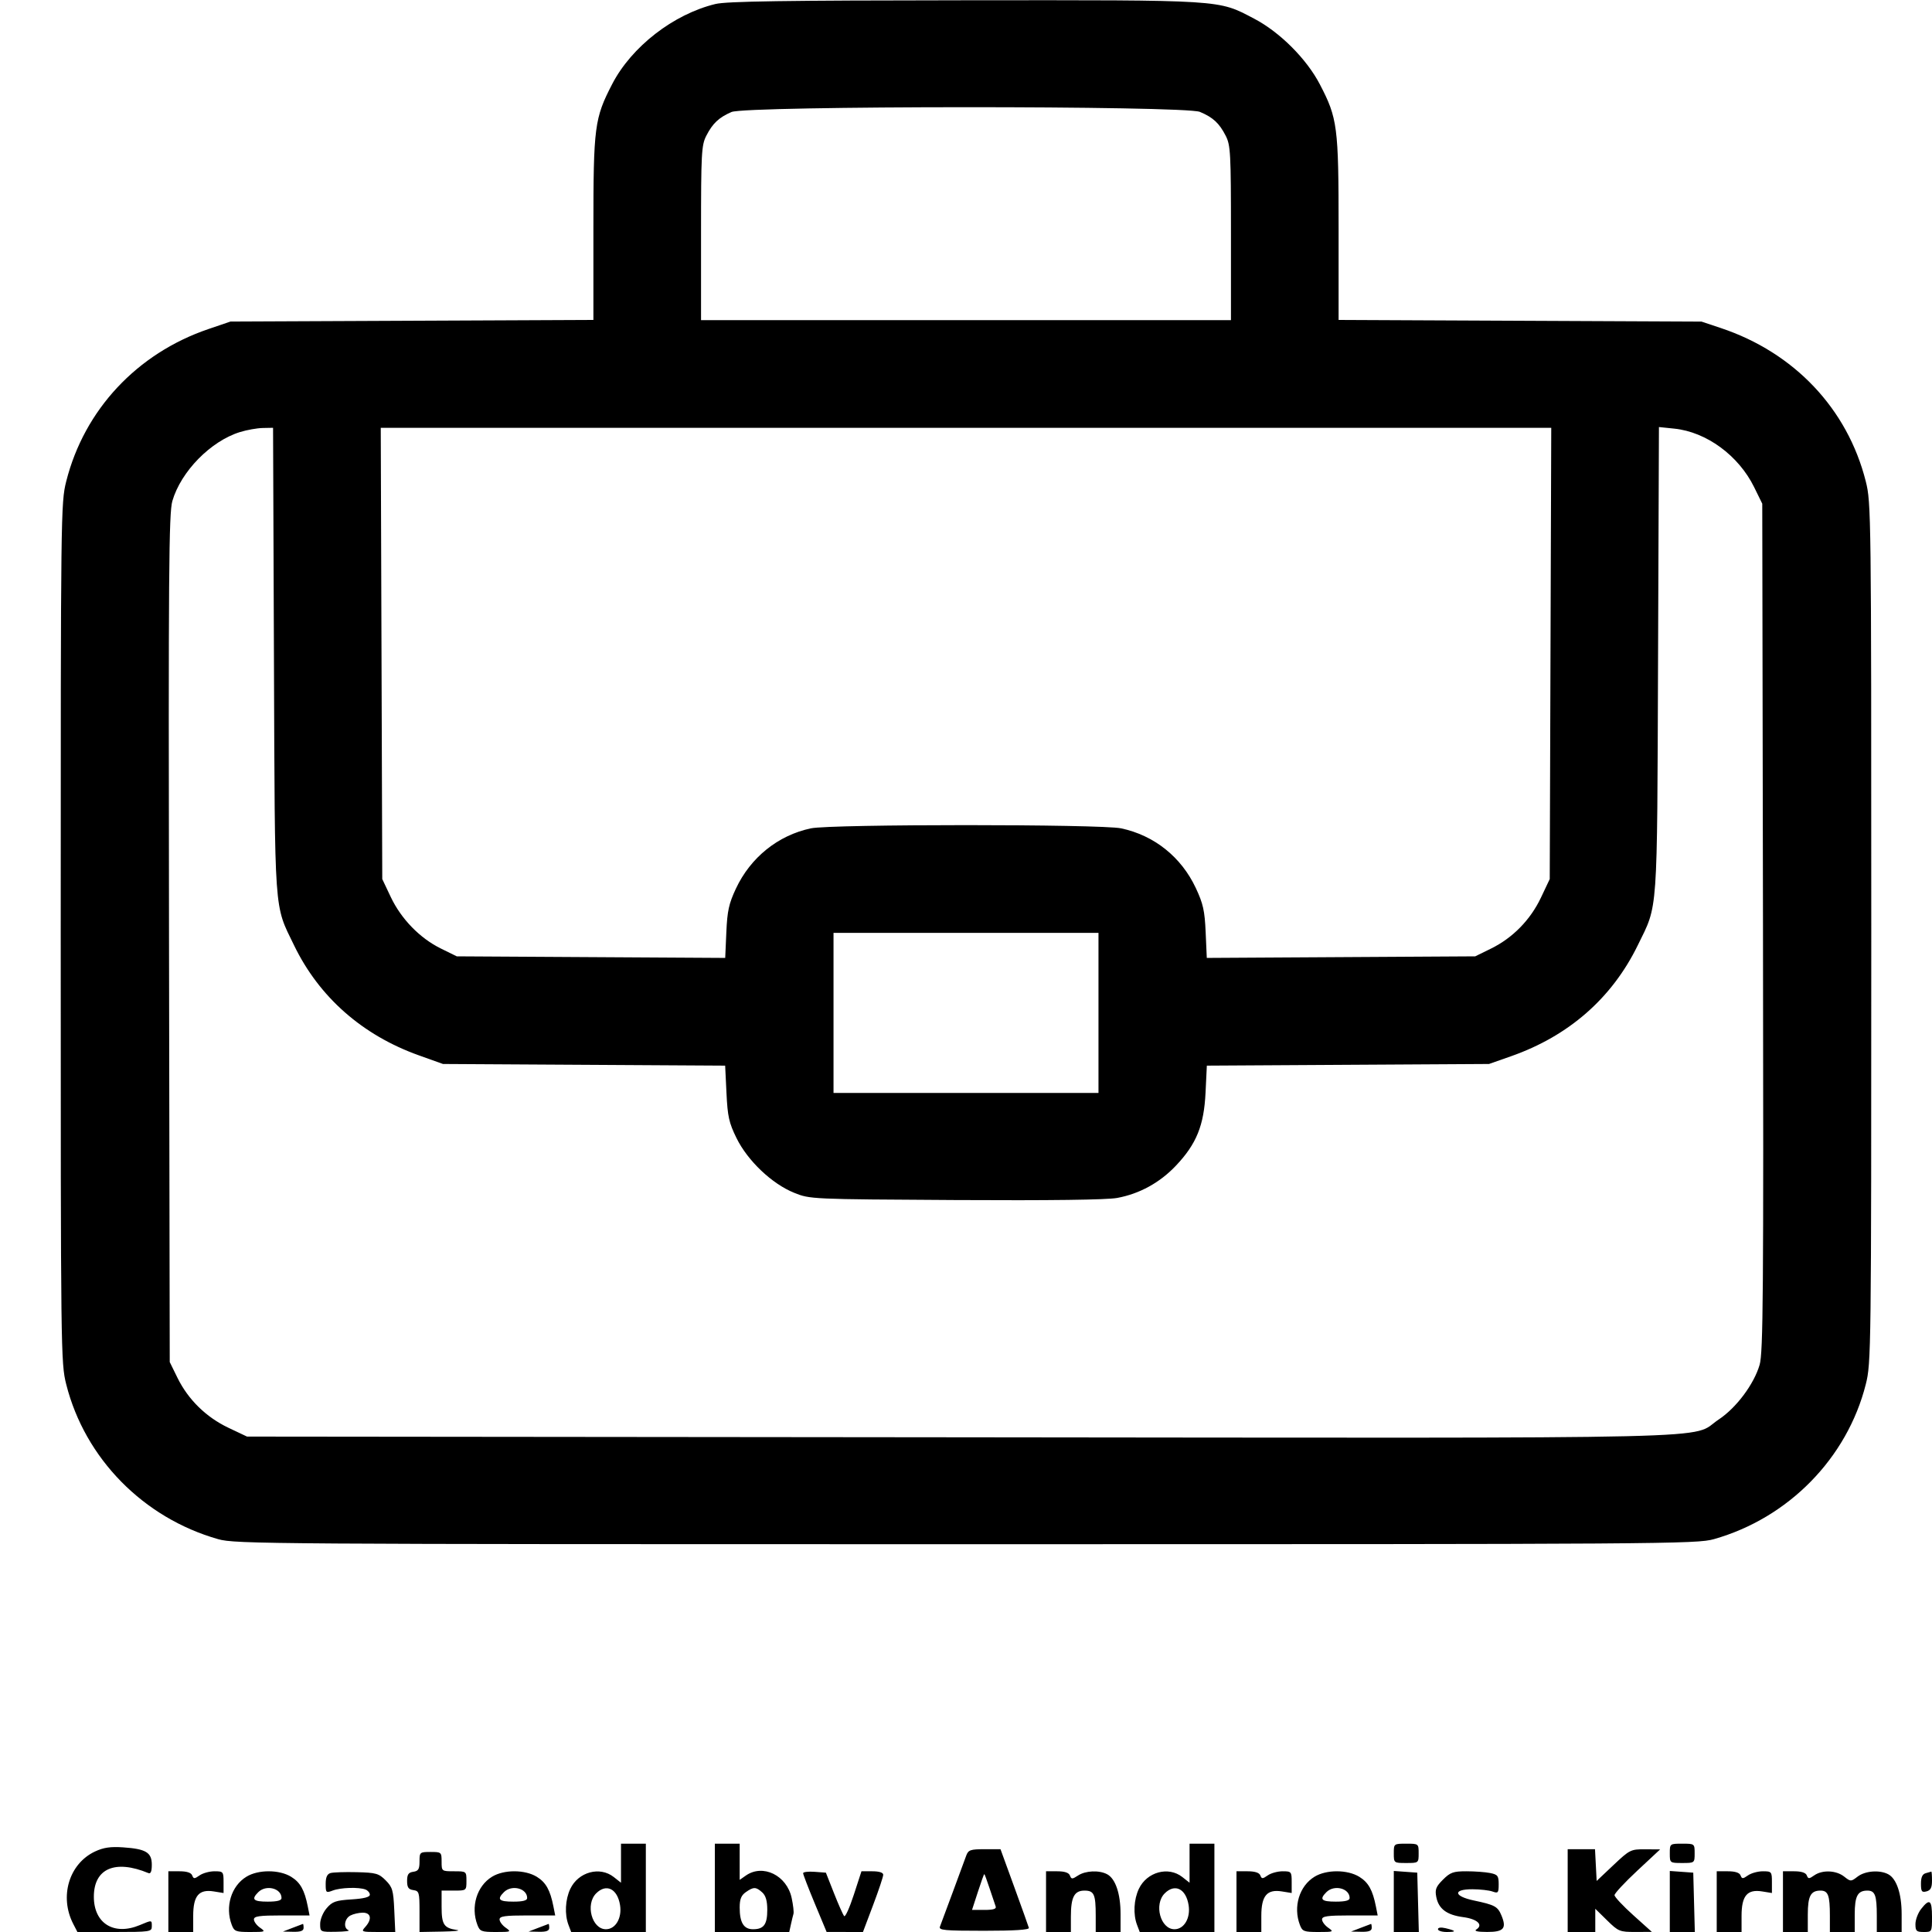
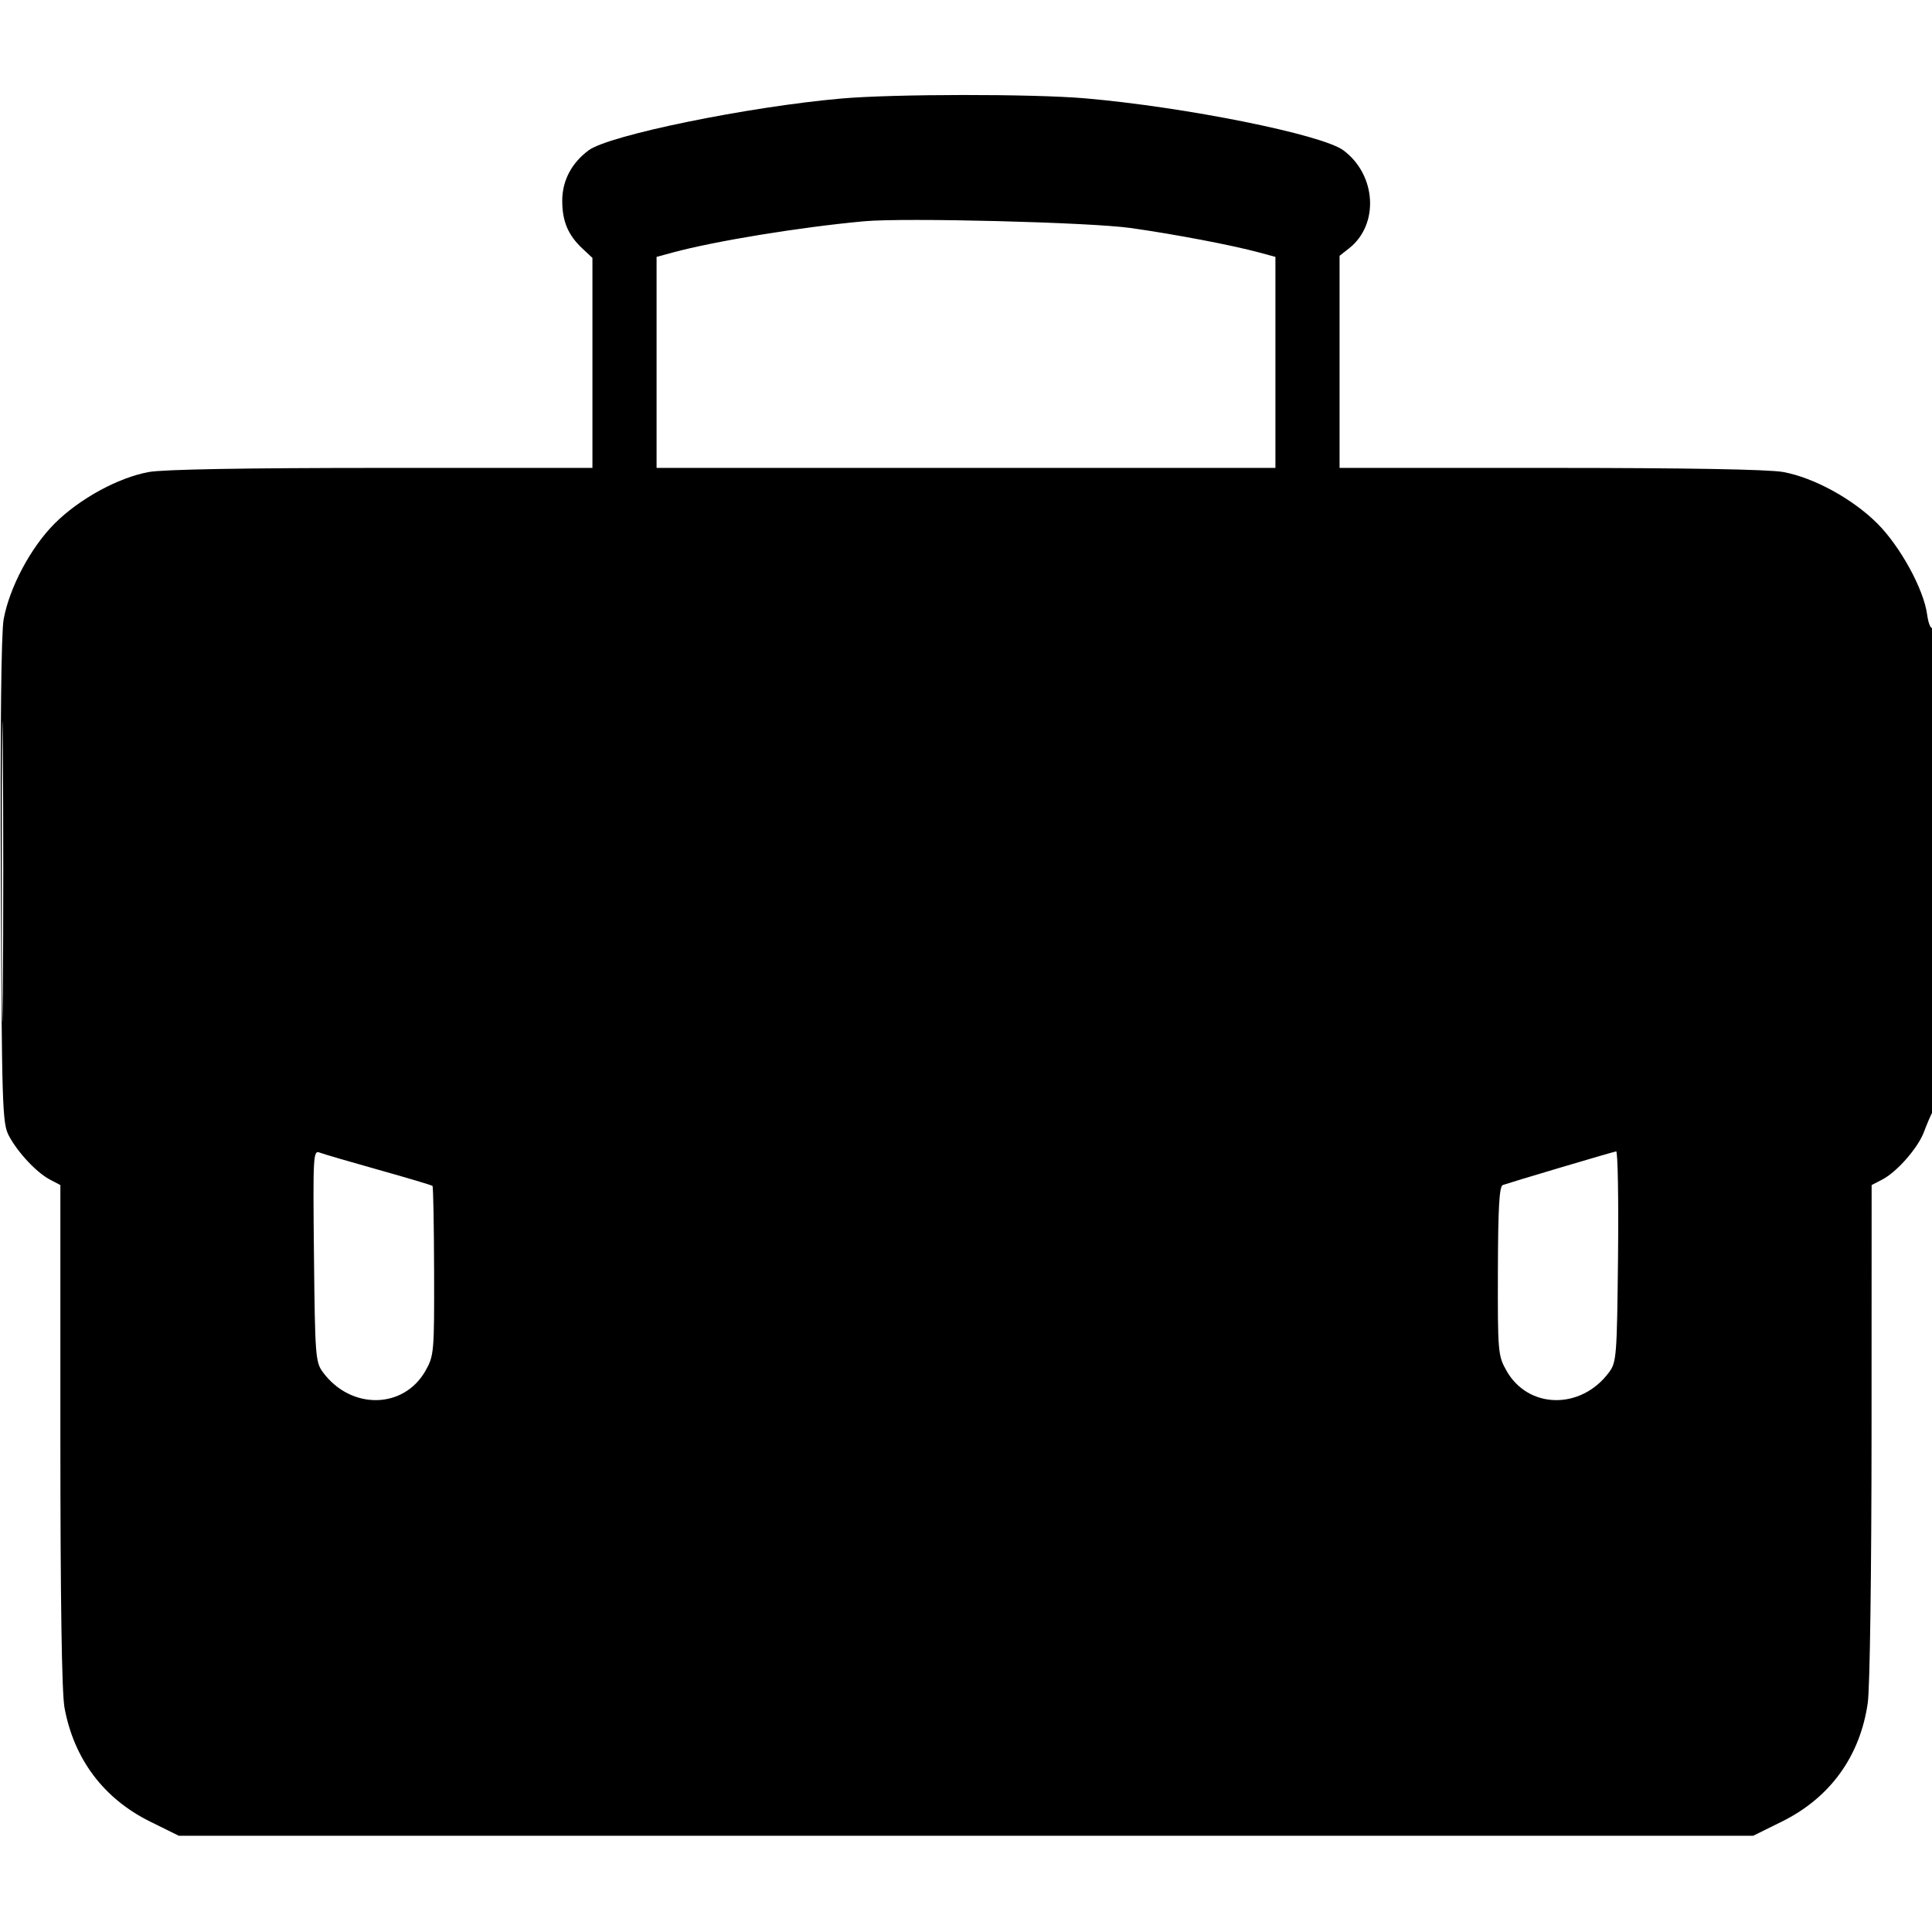
- <svg xmlns="http://www.w3.org/2000/svg" width="700" height="700" viewBox="0 0 700 700" version="1.1">
-   <path d="M 259.217 1.449 C 244.001 5.134, 228.805 16.928, 221.789 30.500 C 215.385 42.889, 215 45.854, 215 82.854 L 215 115.919 149.250 116.212 L 83.500 116.505 75.500 119.229 C 49.629 128.038, 30.525 148.505, 23.994 174.410 C 22.044 182.144, 22 185.783, 22 338 C 22 490.356, 22.043 493.849, 23.999 501.590 C 30.782 528.427, 51.945 549.983, 79.060 557.673 C 85.223 559.421, 96.889 559.500, 350 559.500 C 603.919 559.500, 614.760 559.426, 621 557.658 C 647.978 550.013, 669.240 528.338, 676.001 501.590 C 677.957 493.849, 678 490.356, 678 338 C 678 185.783, 677.956 182.144, 676.006 174.410 C 669.381 148.131, 650.114 127.747, 623.500 118.860 L 616.500 116.522 550.750 116.221 L 485 115.919 485 82.854 C 485 45.807, 484.612 42.829, 478.175 30.500 C 473.368 21.292, 463.679 11.620, 454.397 6.762 C 441.165 -0.162, 444.053 0.022, 349.500 0.100 C 284.085 0.154, 263.283 0.465, 259.217 1.449 M 265.030 40.583 C 260.459 42.566, 258.192 44.707, 255.894 49.210 C 254.154 52.619, 254 55.484, 254 84.460 L 254 116 350 116 L 446 116 446 84.460 C 446 55.484, 445.846 52.619, 444.106 49.210 C 441.767 44.627, 439.496 42.523, 434.746 40.538 C 429.256 38.245, 270.324 38.287, 265.030 40.583 M 86.969 156.536 C 76.358 159.807, 65.566 170.805, 62.450 181.523 C 61.173 185.917, 61.010 207.206, 61.237 340.049 L 61.500 493.500 64.308 499.218 C 68.172 507.088, 74.709 513.493, 82.775 517.314 L 89.500 520.500 347.968 520.758 C 635.377 521.044, 611.737 521.600, 622.746 514.293 C 629.098 510.077, 635.508 501.500, 637.545 494.492 C 638.828 490.078, 638.990 469.006, 638.763 335.951 L 638.500 182.500 635.560 176.513 C 629.934 165.053, 618.280 156.504, 606.649 155.303 L 601.065 154.727 600.742 239.113 C 600.383 333.007, 600.783 327.369, 593.392 342.500 C 584.040 361.644, 568.401 375.339, 547.500 382.687 L 539.500 385.500 488.381 385.800 L 437.263 386.100 436.793 395.857 C 436.218 407.789, 433.518 414.457, 426.073 422.330 C 420.232 428.506, 412.889 432.539, 404.758 434.039 C 401.040 434.725, 380.420 434.992, 346.258 434.798 C 293.641 434.498, 293.485 434.491, 287.715 432.164 C 279.703 428.931, 270.904 420.581, 266.864 412.375 C 264.126 406.814, 263.627 404.577, 263.215 396.016 L 262.737 386.100 211.619 385.800 L 160.500 385.500 151.739 382.365 C 131.252 375.035, 115.616 361.245, 106.540 342.500 C 99.230 327.404, 99.617 332.893, 99.258 239.250 L 98.935 155 95.218 155.070 C 93.173 155.108, 89.461 155.768, 86.969 156.536 M 138.227 236.750 L 138.500 318.500 141.582 325.003 C 145.358 332.971, 152.143 339.943, 159.762 343.683 L 165.500 346.500 214.129 346.786 L 262.758 347.072 263.166 337.786 C 263.506 330.053, 264.083 327.412, 266.619 321.997 C 271.921 310.674, 281.891 302.651, 293.799 300.124 C 301.116 298.572, 398.884 298.572, 406.201 300.124 C 418.200 302.670, 428.002 310.508, 433.277 321.775 C 435.926 327.431, 436.491 329.976, 436.834 337.786 L 437.242 347.072 485.871 346.786 L 534.500 346.500 540.217 343.693 C 548.086 339.829, 554.493 333.291, 558.314 325.225 L 561.500 318.500 561.773 236.750 L 562.045 155 350 155 L 137.955 155 138.227 236.750 M 302 367 L 302 396 350 396 L 398 396 398 367 L 398 338 350 338 L 302 338 302 367 M 225 675.073 L 225 682.145 222.365 680.073 C 217.326 676.109, 209.543 678.229, 206.635 684.357 C 204.793 688.238, 204.522 693.613, 205.975 697.435 L 206.950 700 220.475 700 L 234 700 234 684 L 234 668 229.500 668 L 225 668 225 675.073 M 259 684 L 259 700 272.481 700 L 285.962 700 286.564 697.250 C 286.896 695.737, 287.314 694.005, 287.494 693.400 C 287.674 692.796, 287.378 690.220, 286.835 687.676 C 285.084 679.466, 276.407 675.225, 270.223 679.557 L 268 681.113 268 674.557 L 268 668 263.500 668 L 259 668 259 684 M 431 675.073 L 431 682.145 428.365 680.073 C 423.326 676.109, 415.543 678.229, 412.635 684.357 C 410.793 688.238, 410.522 693.613, 411.975 697.435 L 412.950 700 426.475 700 L 440 700 440 684 L 440 668 435.500 668 L 431 668 431 675.073 M 505 671.500 C 505 674.981, 505.024 675, 509.500 675 C 513.976 675, 514 674.981, 514 671.500 C 514 668.019, 513.976 668, 509.500 668 C 505.024 668, 505 668.019, 505 671.500 M 605 671.500 C 605 674.981, 605.024 675, 609.500 675 C 613.976 675, 614 674.981, 614 671.500 C 614 668.019, 613.976 668, 609.500 668 C 605.024 668, 605 668.019, 605 671.500 M 34.421 670.833 C 24.997 675.260, 21.425 687.187, 26.554 697.105 L 28.051 700 41.526 700 C 54.333 700, 55 699.901, 55 698 C 55 695.607, 55.145 695.624, 50.654 697.500 C 41.287 701.414, 33.994 696.903, 34.004 687.203 C 34.014 676.992, 41.712 673.656, 53.750 678.648 C 54.613 679.006, 55 678.067, 55 675.619 C 55 671.173, 52.877 669.893, 44.574 669.329 C 40.019 669.020, 37.480 669.396, 34.421 670.833 M 350.111 672.250 C 349.649 673.487, 347.452 679.450, 345.228 685.500 C 343.004 691.550, 340.909 697.188, 340.571 698.028 C 340.035 699.361, 342.061 699.556, 356.509 699.556 C 367.576 699.556, 372.968 699.208, 372.781 698.506 C 372.626 697.929, 370.250 691.279, 367.500 683.728 L 362.500 670 356.725 670 C 351.652 670, 350.849 670.273, 350.111 672.250 M 568 685 L 568 700 573 700 L 578 700 578 695.792 L 578 691.584 582.288 695.792 C 586.365 699.793, 586.868 699.999, 592.538 699.981 L 598.500 699.962 591.750 693.894 C 588.038 690.556, 584.988 687.302, 584.973 686.663 C 584.958 686.023, 588.670 682.028, 593.223 677.785 L 601.500 670.070 596.090 670.035 C 590.860 670.001, 590.479 670.190, 584.590 675.750 L 578.500 681.500 578.200 675.750 L 577.900 670 572.950 670 L 568 670 568 685 M 152 674.430 C 152 677.227, 151.584 677.920, 149.750 678.180 C 147.988 678.431, 147.500 679.150, 147.500 681.500 C 147.500 683.850, 147.988 684.569, 149.750 684.820 C 151.853 685.118, 152 685.625, 152 692.570 L 152 700 160.250 699.850 C 164.787 699.768, 167.150 699.503, 165.500 699.262 C 160.834 698.579, 160 697.308, 160 690.878 L 160 685 164.500 685 C 168.976 685, 169 684.981, 169 681.500 C 169 678.019, 168.976 678, 164.500 678 C 160.024 678, 160 677.981, 160 674.500 C 160 671.083, 159.905 671, 156 671 C 152.111 671, 152 671.095, 152 674.430 M 61 689 L 61 700 65.500 700 L 70 700 70 694.155 C 70 686.858, 72.057 684.423, 77.477 685.303 L 81 685.874 81 681.937 C 81 678.155, 80.871 678, 77.723 678 C 75.920 678, 73.491 678.669, 72.324 679.486 C 70.448 680.800, 70.137 680.800, 69.633 679.486 C 69.259 678.511, 67.675 678, 65.031 678 L 61 678 61 689 M 89.299 679.960 C 83.759 683.337, 81.471 690.848, 83.975 697.435 C 84.866 699.778, 85.449 700, 90.698 700 C 96.185 700, 96.344 699.929, 94.223 698.443 C 93 697.587, 92 696.237, 92 695.443 C 92 694.281, 93.963 694, 102.079 694 L 112.159 694 111.517 690.750 C 110.343 684.805, 108.796 682.037, 105.514 680.009 C 101.222 677.356, 93.606 677.333, 89.299 679.960 M 119.750 678.641 C 118.525 678.995, 118 680.168, 118 682.549 C 118 685.787, 118.123 685.904, 120.565 684.975 C 123.436 683.884, 130.002 683.680, 132.418 684.607 C 133.288 684.941, 134 685.788, 134 686.490 C 134 687.355, 131.859 687.903, 127.365 688.189 C 121.641 688.554, 120.406 688.989, 118.365 691.362 C 117.036 692.907, 116 695.402, 116 697.056 C 116 699.983, 116.034 700, 121.750 699.921 C 124.912 699.878, 126.938 699.615, 126.250 699.338 C 124.332 698.564, 124.766 695.195, 126.934 694.035 C 127.998 693.466, 130.023 693, 131.434 693 C 134.453 693, 134.872 695.379, 132.345 698.171 C 130.758 699.924, 130.949 700, 136.951 700 L 143.212 700 142.849 692.016 C 142.525 684.880, 142.194 683.739, 139.727 681.273 C 137.236 678.781, 136.217 678.495, 129.234 678.325 C 124.980 678.221, 120.713 678.363, 119.750 678.641 M 178.299 679.960 C 172.759 683.337, 170.471 690.848, 172.975 697.435 C 173.866 699.778, 174.449 700, 179.698 700 C 185.185 700, 185.344 699.929, 183.223 698.443 C 182 697.587, 181 696.237, 181 695.443 C 181 694.281, 182.963 694, 191.079 694 L 201.159 694 200.517 690.750 C 199.343 684.805, 197.796 682.037, 194.514 680.009 C 190.222 677.356, 182.606 677.333, 178.299 679.960 M 290.985 678.693 C 290.976 679.137, 292.889 684.108, 295.235 689.740 L 299.500 699.981 306.082 699.990 L 312.664 700 316.343 690.250 C 318.367 684.888, 320.018 679.938, 320.011 679.250 C 320.004 678.464, 318.540 678, 316.062 678 L 312.124 678 309.357 686.495 C 307.836 691.168, 306.266 694.655, 305.869 694.245 C 305.473 693.835, 303.818 690.125, 302.192 686 L 299.235 678.500 295.118 678.193 C 292.853 678.023, 290.993 678.248, 290.985 678.693 M 379 689 L 379 700 383.500 700 L 388 700 388 694.434 C 388 687.359, 389.232 685, 392.928 685 C 396.404 685, 397 686.329, 397 694.082 L 397 700 401.500 700 L 406 700 406 693.468 C 406 686.138, 404.165 680.694, 401.150 679.080 C 398.261 677.534, 393.315 677.747, 390.586 679.536 C 388.478 680.917, 388.182 680.917, 387.652 679.536 C 387.257 678.506, 385.734 678, 383.031 678 L 379 678 379 689 M 448 689 L 448 700 452.500 700 L 457 700 457 694.155 C 457 686.858, 459.057 684.423, 464.477 685.303 L 468 685.874 468 681.937 C 468 678.155, 467.871 678, 464.723 678 C 462.920 678, 460.491 678.669, 459.324 679.486 C 457.448 680.800, 457.137 680.800, 456.633 679.486 C 456.259 678.511, 454.675 678, 452.031 678 L 448 678 448 689 M 476.299 679.960 C 470.759 683.337, 468.471 690.848, 470.975 697.435 C 471.866 699.778, 472.449 700, 477.698 700 C 483.185 700, 483.344 699.929, 481.223 698.443 C 480 697.587, 479 696.237, 479 695.443 C 479 694.281, 480.963 694, 489.079 694 L 499.159 694 498.517 690.750 C 497.343 684.805, 495.796 682.037, 492.514 680.009 C 488.222 677.356, 480.606 677.333, 476.299 679.960 M 505 688.943 L 505 700 509.534 700 L 514.068 700 513.784 689.250 L 513.500 678.500 509.250 678.193 L 505 677.885 505 688.943 M 522.806 681.040 C 520.262 683.584, 519.867 684.604, 520.386 687.290 C 521.221 691.615, 524.166 693.820, 530.167 694.617 C 535.278 695.295, 537.527 697.420, 534.896 699.086 C 533.984 699.663, 535.332 699.975, 538.781 699.985 C 544.810 700.002, 545.951 698.711, 544.022 694.054 C 542.650 690.742, 541.646 690.193, 534 688.579 C 526.646 687.027, 526.335 684.494, 533.500 684.513 C 536.250 684.520, 539.513 684.888, 540.750 685.330 C 542.803 686.064, 543 685.834, 543 682.692 C 543 679.637, 542.649 679.180, 539.875 678.625 C 538.156 678.281, 534.297 678, 531.298 678 C 526.558 678, 525.449 678.397, 522.806 681.040 M 605 688.943 L 605 700 609.534 700 L 614.068 700 613.784 689.250 L 613.500 678.500 609.250 678.193 L 605 677.885 605 688.943 M 622 689 L 622 700 626.500 700 L 631 700 631 694.155 C 631 686.858, 633.057 684.423, 638.477 685.303 L 642 685.874 642 681.937 C 642 678.155, 641.871 678, 638.723 678 C 636.920 678, 634.491 678.669, 633.324 679.486 C 631.448 680.800, 631.137 680.800, 630.633 679.486 C 630.259 678.511, 628.675 678, 626.031 678 L 622 678 622 689 M 646 689 L 646 700 650.500 700 L 655 700 655 693.700 C 655 686.971, 656.041 685, 659.593 685 C 662.364 685, 663 686.695, 663 694.082 L 663 700 667.500 700 L 672 700 672 693.700 C 672 686.971, 673.041 685, 676.593 685 C 679.364 685, 680 686.695, 680 694.082 L 680 700 684.500 700 L 689 700 689 693.468 C 689 686.138, 687.165 680.694, 684.150 679.080 C 681.061 677.427, 675.776 677.832, 673.043 679.932 C 670.634 681.784, 670.540 681.783, 668.159 679.910 C 665.256 677.627, 660.257 677.431, 657.324 679.486 C 655.448 680.800, 655.137 680.800, 654.633 679.486 C 654.259 678.511, 652.675 678, 650.031 678 L 646 678 646 689 M 697.750 678.689 C 696.525 679.009, 696 680.146, 696 682.480 C 696 685.320, 696.295 685.736, 698 685.290 C 699.503 684.897, 700 683.926, 700 681.383 C 700 679.523, 699.888 678.052, 699.750 678.116 C 699.612 678.180, 698.712 678.438, 697.750 678.689 M 354.294 685.500 L 352.181 692 356.698 692 C 359.890 692, 361.079 691.634, 360.753 690.750 C 360.499 690.063, 359.515 687.138, 358.565 684.250 C 357.616 681.362, 356.742 679, 356.624 679 C 356.505 679, 355.457 681.925, 354.294 685.500 M 93.571 685.571 C 90.953 688.190, 91.763 689, 97 689 C 100.436 689, 102 688.593, 102 687.700 C 102 684.152, 96.404 682.739, 93.571 685.571 M 182.571 685.571 C 179.953 688.190, 180.763 689, 186 689 C 189.436 689, 191 688.593, 191 687.700 C 191 684.152, 185.404 682.739, 182.571 685.571 M 216 686 C 212.011 689.989, 214.460 699, 219.534 699 C 223.036 699, 225.412 694.929, 224.651 690.234 C 223.688 684.304, 219.665 682.335, 216 686 M 270.223 685.557 C 268.554 686.725, 268 688.113, 268 691.122 C 268 696.611, 269.466 699, 272.835 699 C 276.745 699, 278 697.288, 278 691.955 C 278 688.725, 277.443 686.806, 276.171 685.655 C 273.905 683.604, 273.030 683.590, 270.223 685.557 M 422 686 C 418.011 689.989, 420.460 699, 425.534 699 C 429.036 699, 431.412 694.929, 430.651 690.234 C 429.688 684.304, 425.665 682.335, 422 686 M 480.571 685.571 C 477.953 688.190, 478.763 689, 484 689 C 487.436 689, 489 688.593, 489 687.700 C 489 684.152, 483.404 682.739, 480.571 685.571 M 696.073 691.635 C 694.933 693.084, 694 695.559, 694 697.135 C 694 699.652, 694.365 700, 697 700 C 699.970 700, 700 699.944, 700 694.500 C 700 688.376, 699.133 687.744, 696.073 691.635 M 106 698.500 L 102.500 699.848 106.250 699.924 C 108.950 699.979, 110 699.580, 110 698.500 C 110 697.675, 109.888 697.034, 109.750 697.076 C 109.612 697.118, 107.925 697.759, 106 698.500 M 195 698.500 L 191.500 699.848 195.250 699.924 C 197.950 699.979, 199 699.580, 199 698.500 C 199 697.675, 198.887 697.034, 198.750 697.076 C 198.613 697.118, 196.925 697.759, 195 698.500 M 493 698.500 L 489.500 699.848 493.250 699.924 C 495.950 699.979, 497 699.580, 497 698.500 C 497 697.675, 496.887 697.034, 496.750 697.076 C 496.613 697.118, 494.925 697.759, 493 698.500 M 521 698.981 C 521 699.541, 522.425 700, 524.167 700 C 527.808 700, 527.676 699.563, 523.750 698.622 C 522.117 698.230, 521 698.376, 521 698.981" stroke="none" fill="black" fill-rule="evenodd" />
+ <svg xmlns="http://www.w3.org/2000/svg" width="512" height="512" viewBox="0 0 512 512" version="1.1">
+   <path d="M 223 26.108 C 198.299 28.273, 161.414 35.826, 156.010 39.826 C 151.457 43.196, 149 47.883, 149 53.198 C 149 58.672, 150.551 62.324, 154.405 65.924 L 157 68.349 157 96.174 L 157 124 101.184 124 C 65.268 124, 43.252 124.388, 39.434 125.088 C 31.292 126.581, 21.012 132.206, 14.470 138.748 C 8.158 145.060, 2.495 155.702, 0.965 164.130 C 0.318 167.694, 0.045 193.202, 0.221 233.630 C 0.483 293.696, 0.611 297.708, 2.362 301 C 4.728 305.448, 9.703 310.753, 13.250 312.611 L 16 314.051 16 380.342 C 16 424.021, 16.373 448.657, 17.093 452.566 C 19.602 466.181, 27.478 476.656, 39.777 482.734 L 47.396 486.500 256 486.500 L 464.604 486.500 472.223 482.734 C 484.993 476.423, 492.929 465.467, 494.973 451.326 C 495.541 447.400, 495.969 416.786, 495.980 379.276 L 496 314.051 498.825 312.590 C 502.700 310.586, 508.285 304.212, 509.862 299.993 C 510.579 298.072, 511.579 295.719, 512.083 294.764 C 513.265 292.525, 513.310 165.690, 512.129 166.420 C 511.650 166.716, 511.008 165.097, 510.703 162.821 C 509.811 156.170, 503.598 144.815, 497.530 138.748 C 490.988 132.206, 480.708 126.581, 472.566 125.088 C 468.748 124.388, 446.732 124, 410.816 124 L 355 124 355 95.894 L 355 67.788 357.520 65.806 C 365.547 59.491, 364.772 46.327, 355.990 39.826 C 350.333 35.639, 314.053 28.344, 287.500 26.055 C 273.640 24.860, 236.890 24.890, 223 26.108 M 229 58.638 C 211.994 60.203, 189.509 63.875, 178.250 66.926 L 174 68.077 174 96.039 L 174 124 256 124 L 338 124 338 96.039 L 338 68.077 333.750 66.926 C 326.552 64.975, 311.382 62.083, 299.668 60.428 C 288.890 58.904, 239.653 57.657, 229 58.638 M 0.471 231 C 0.471 266.475, 0.596 280.988, 0.750 263.250 C 0.903 245.513, 0.903 216.488, 0.750 198.750 C 0.596 181.013, 0.471 195.525, 0.471 231 M 83.205 332.805 C 83.485 359.456, 83.605 360.999, 85.592 363.679 C 93.030 373.709, 107.050 373.459, 112.802 363.193 C 115.018 359.237, 115.101 358.258, 115.041 336.865 C 115.006 324.644, 114.815 314.482, 114.616 314.283 C 114.417 314.083, 108.009 312.170, 100.377 310.031 C 92.745 307.891, 85.692 305.828, 84.705 305.446 C 83 304.786, 82.924 306.161, 83.205 332.805 M 413.500 309.424 C 405.800 311.714, 398.942 313.793, 398.260 314.044 C 397.327 314.387, 397.005 320.013, 396.958 336.792 C 396.899 358.260, 396.982 359.236, 399.198 363.193 C 404.950 373.459, 418.970 373.709, 426.408 363.679 C 428.395 360.999, 428.515 359.455, 428.795 332.929 C 428.957 317.568, 428.732 305.059, 428.295 305.131 C 427.858 305.202, 421.200 307.135, 413.500 309.424" stroke="none" fill="black" fill-rule="evenodd" />
</svg>
